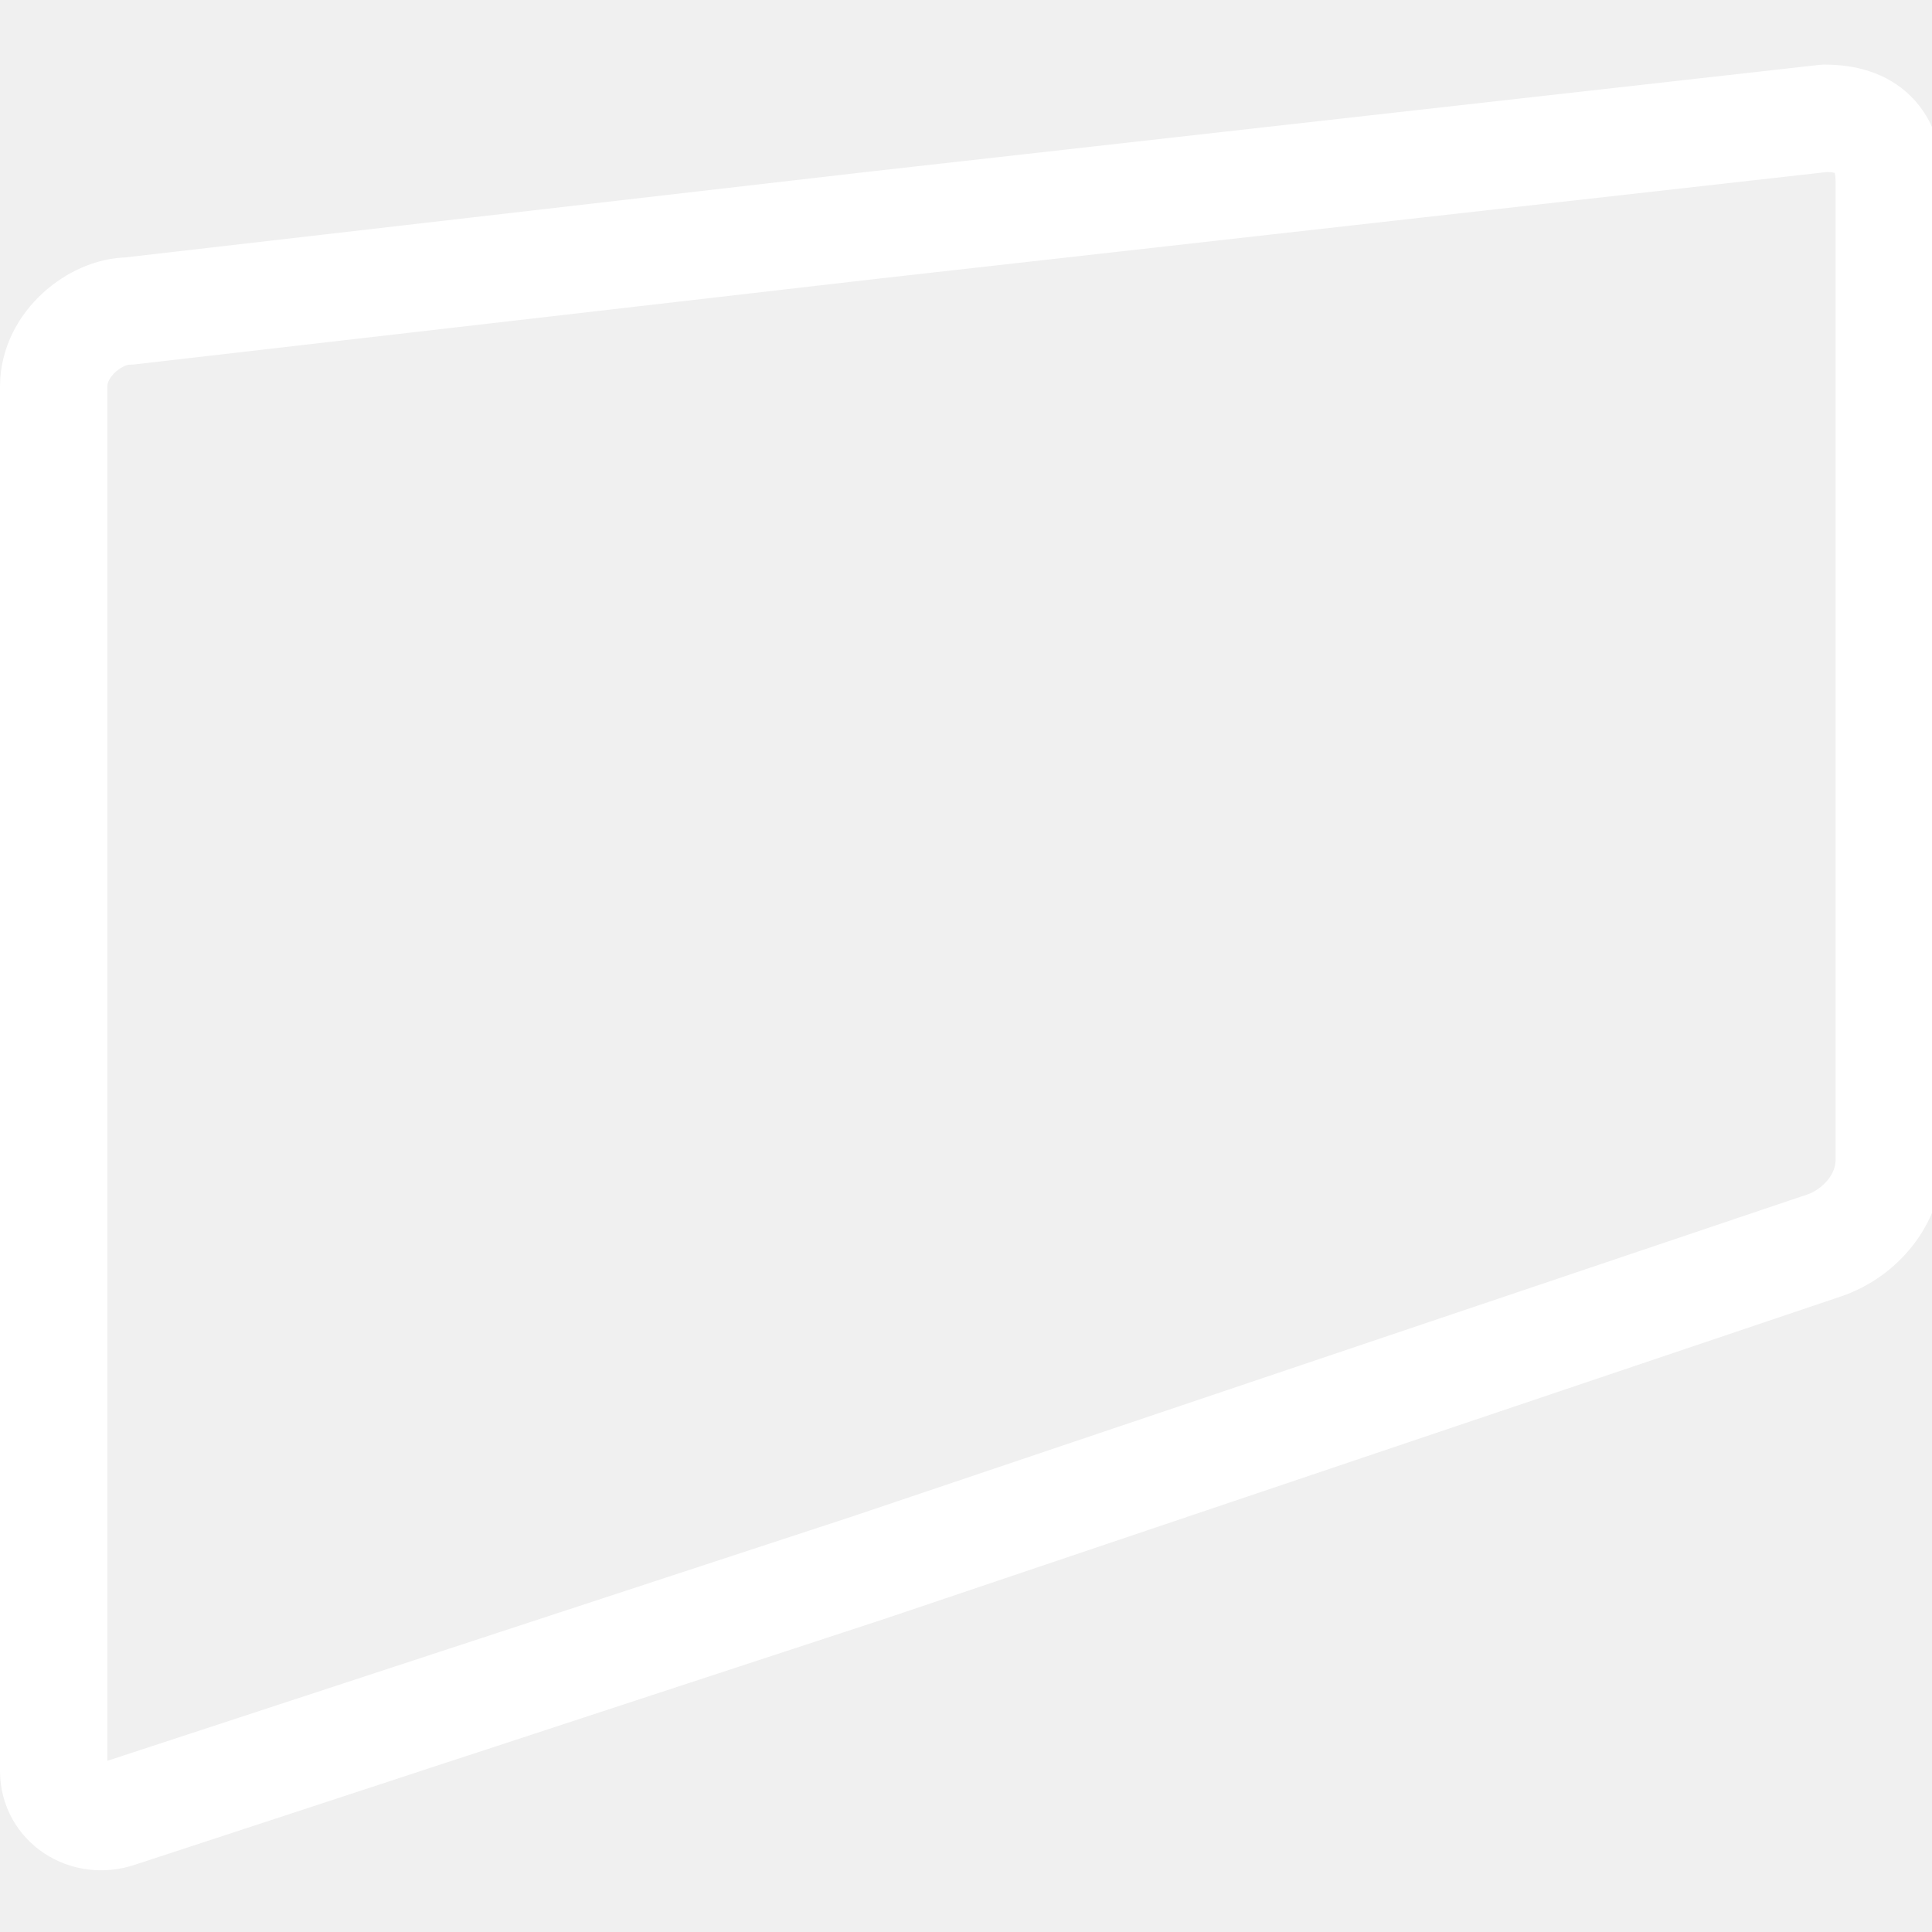
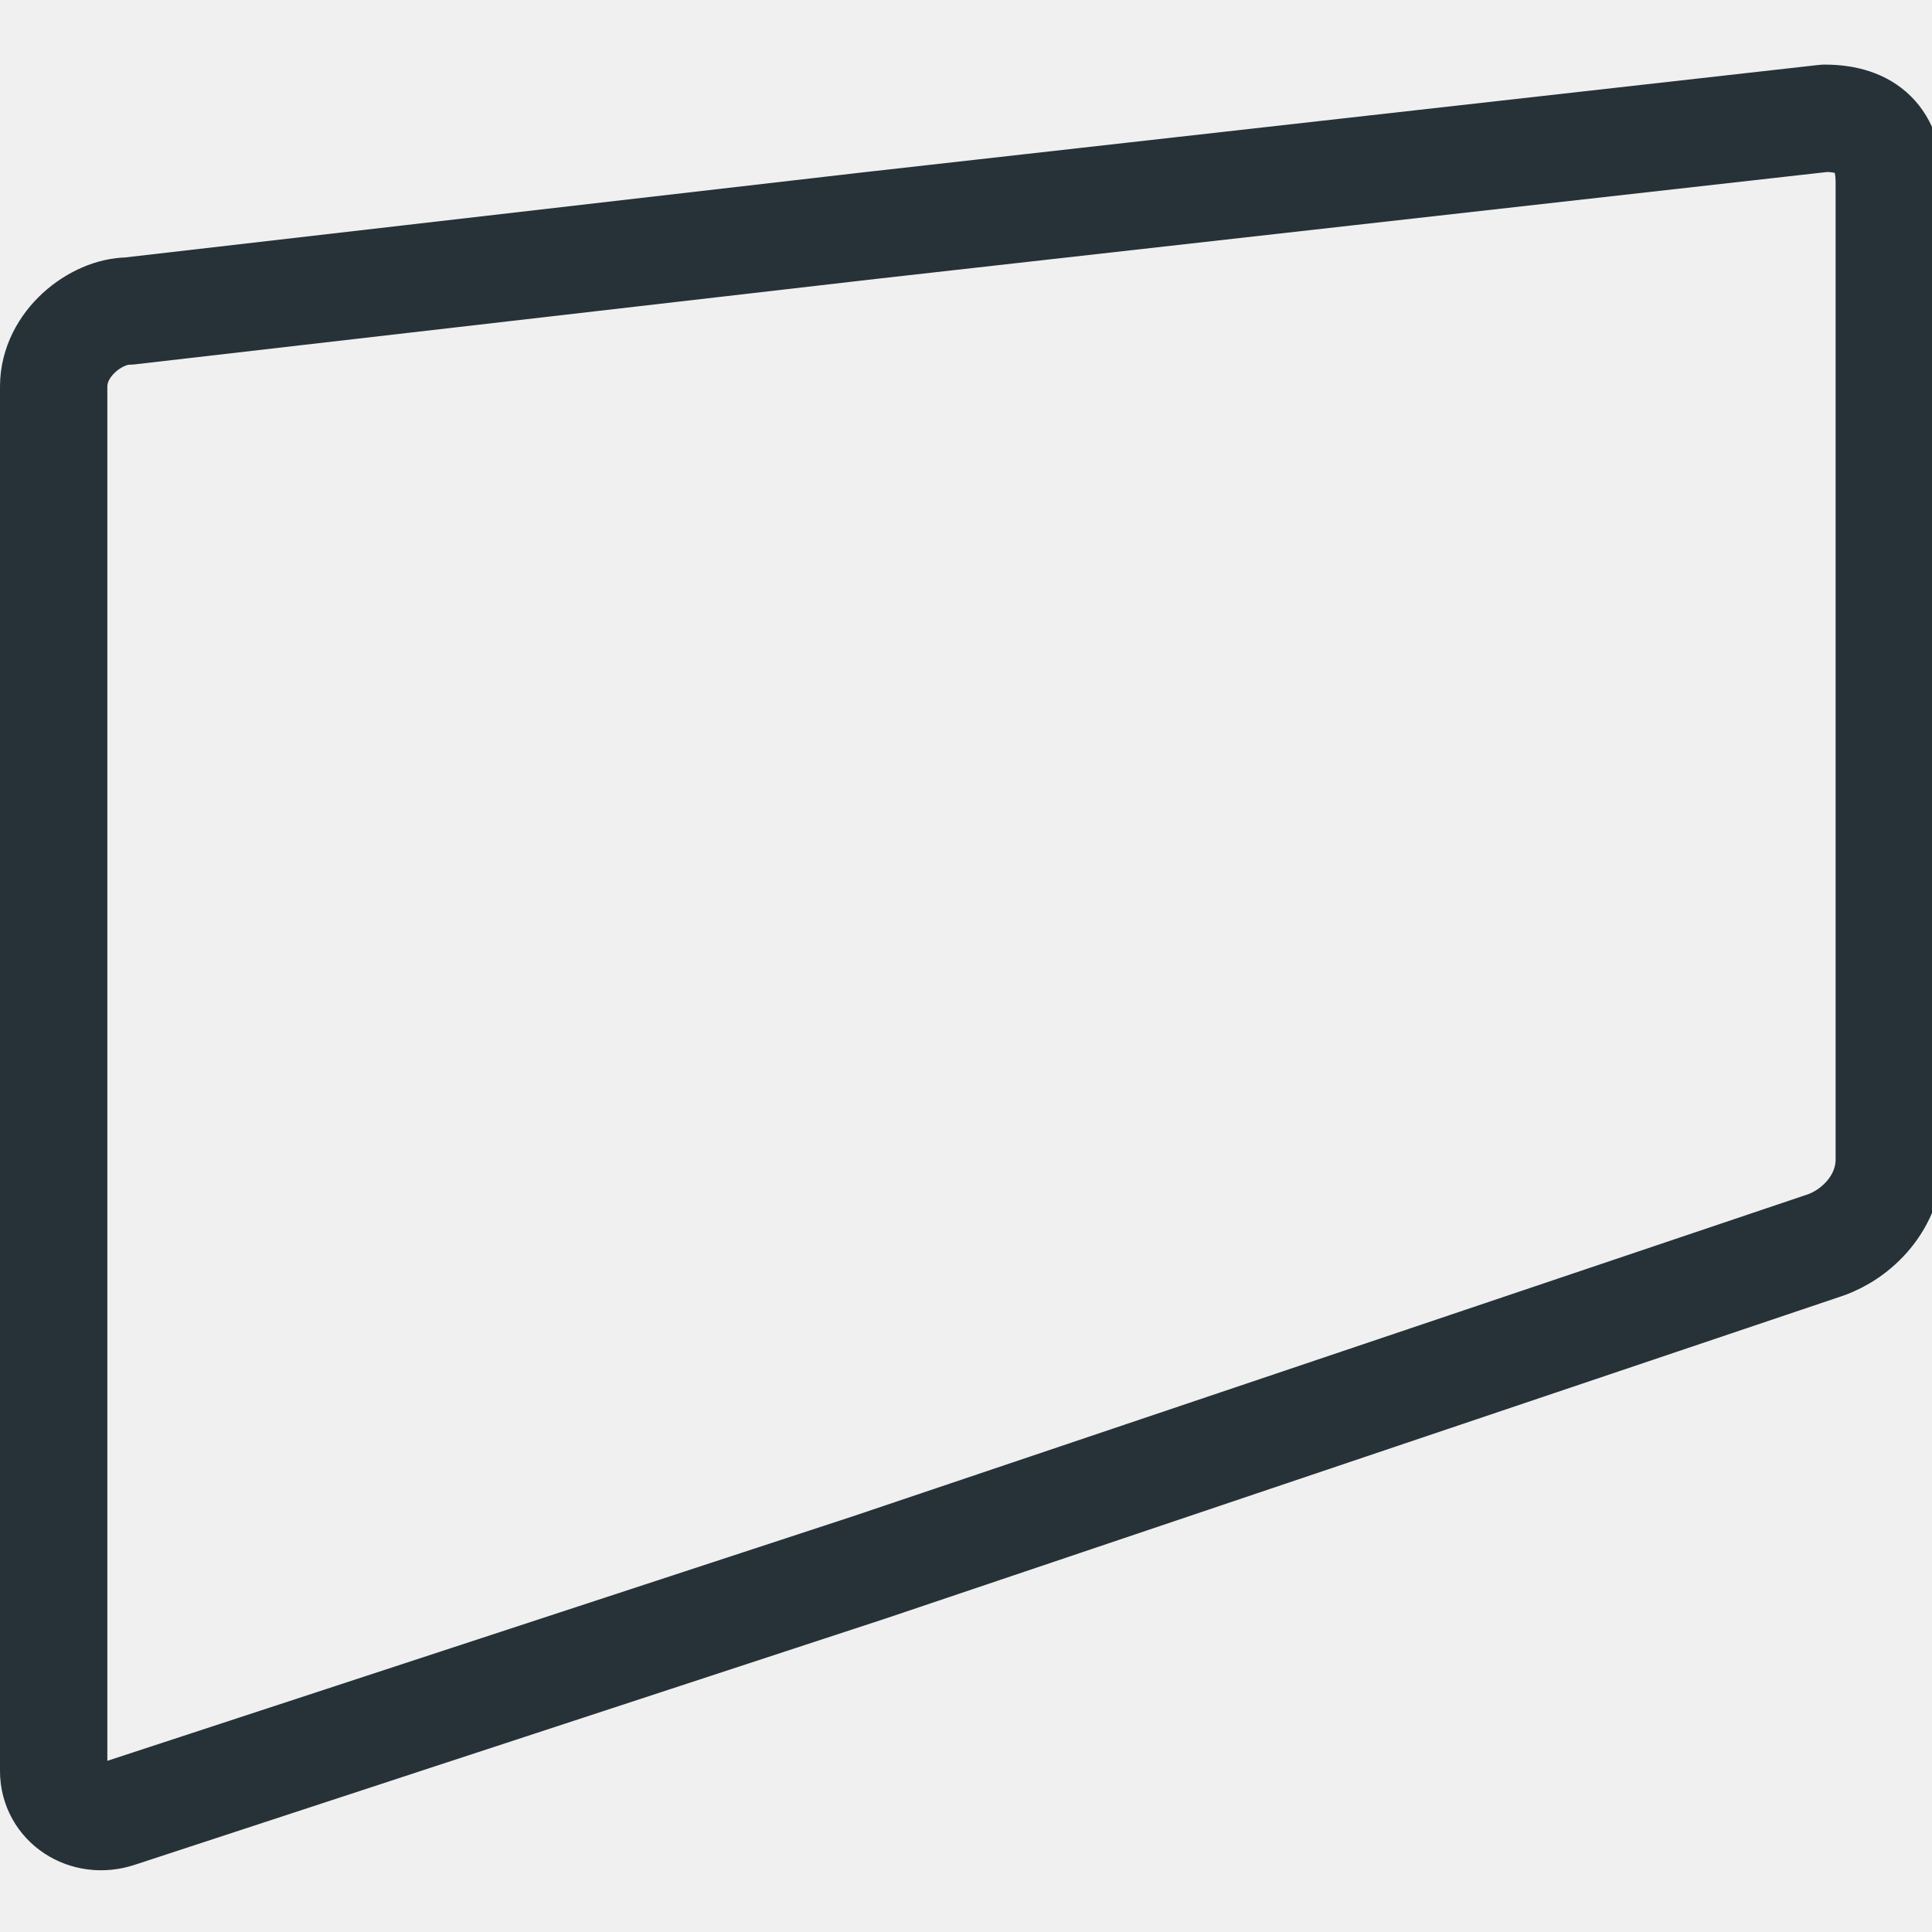
<svg xmlns="http://www.w3.org/2000/svg" width="18pt" height="18pt" viewBox="0 0 18 18" version="1.1">
  <g id="surface1">
-     <path style="fill:none;stroke-width:1;stroke-linecap:round;stroke-linejoin:round;stroke:white;stroke-opacity:1;stroke-miterlimit:10;" d="M 8.102 2.102 L 1.199 2.898 C 0.898 2.898 0.5 3.199 0.5 3.602 L 0.5 16.5 C 0.5 16.801 0.801 17 1.102 16.898 L 8.102 14.602 L 17 11.602 C 17.301 11.5 17.602 11.199 17.602 10.801 L 17.602 1.699 C 17.602 1.301 17.398 1.102 17 1.102 Z M 8.102 2.102 " />
+     <path style="fill:none;stroke-width:1;stroke-linecap:round;stroke-linejoin:round;stroke:rgb(14.902%,19.608%,21.961%);stroke-opacity:1;stroke-miterlimit:10;" d="M 8.102 2.102 L 1.199 2.898 C 0.898 2.898 0.5 3.199 0.5 3.602 L 0.5 16.5 C 0.5 16.801 0.801 17 1.102 16.898 L 8.102 14.602 L 17 11.602 C 17.301 11.5 17.602 11.199 17.602 10.801 L 17.602 1.699 C 17.602 1.301 17.398 1.102 17 1.102 Z M 8.102 2.102 " />
  </g>
</svg>
